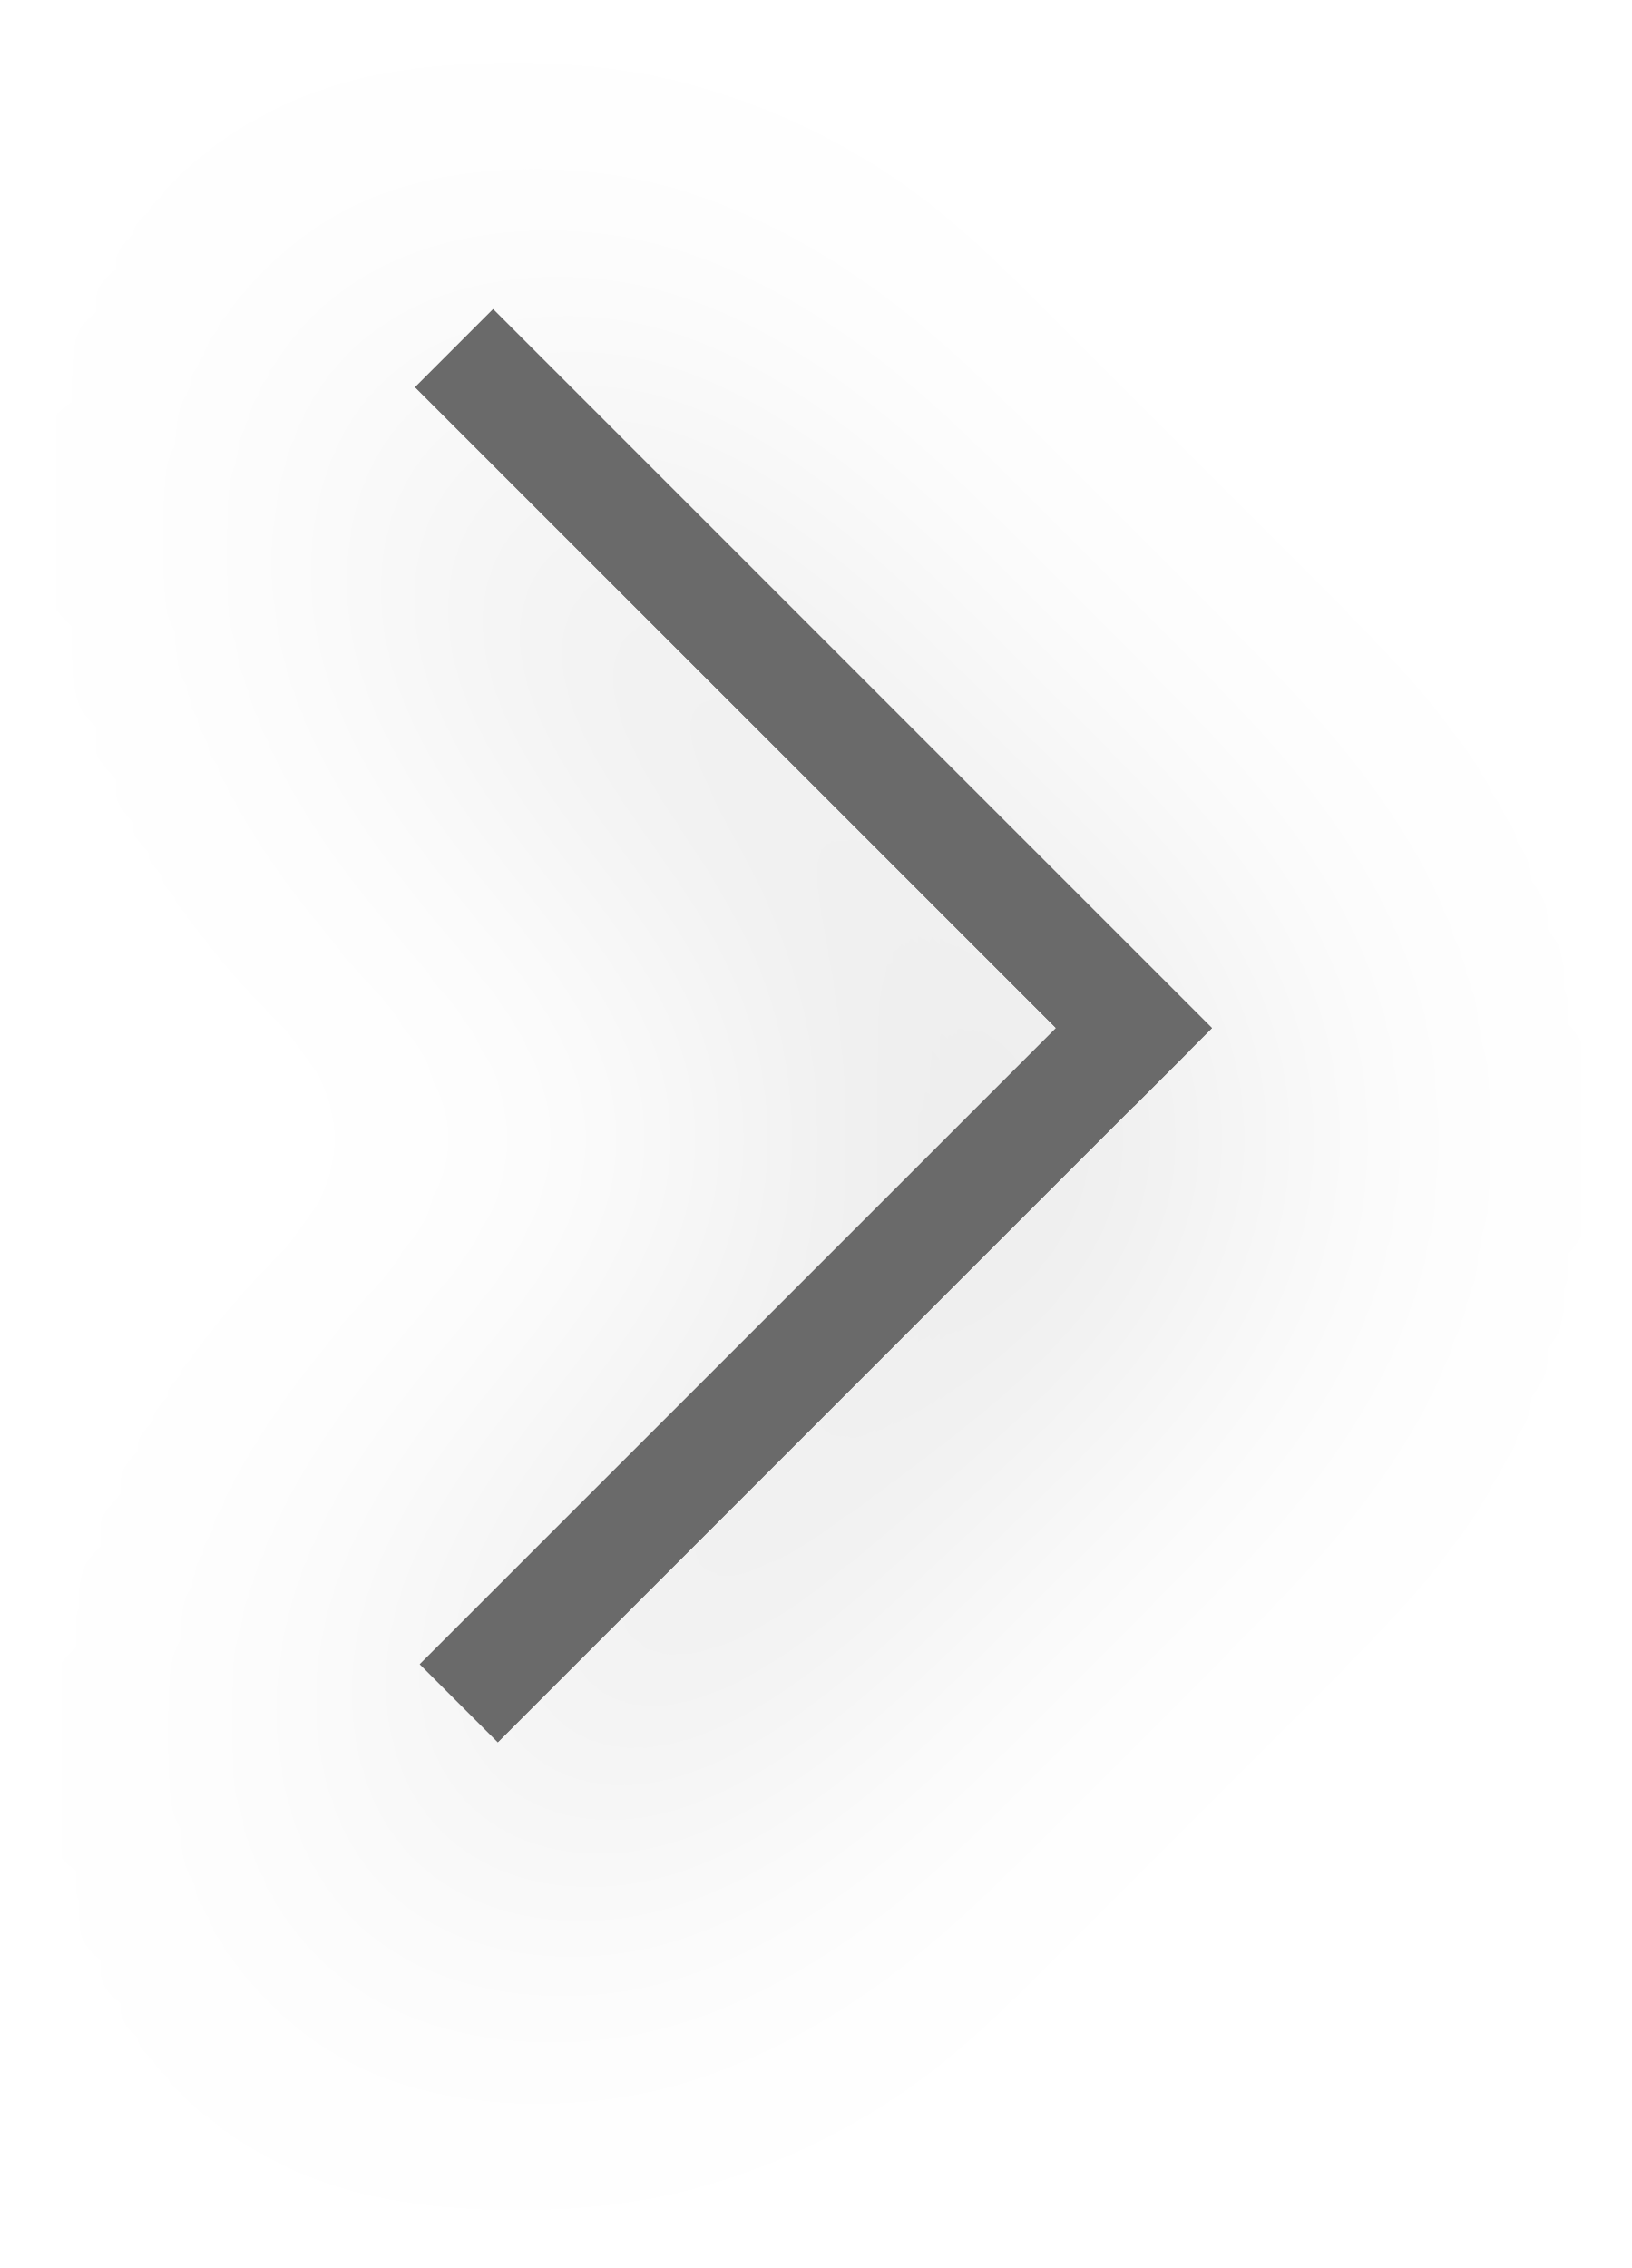
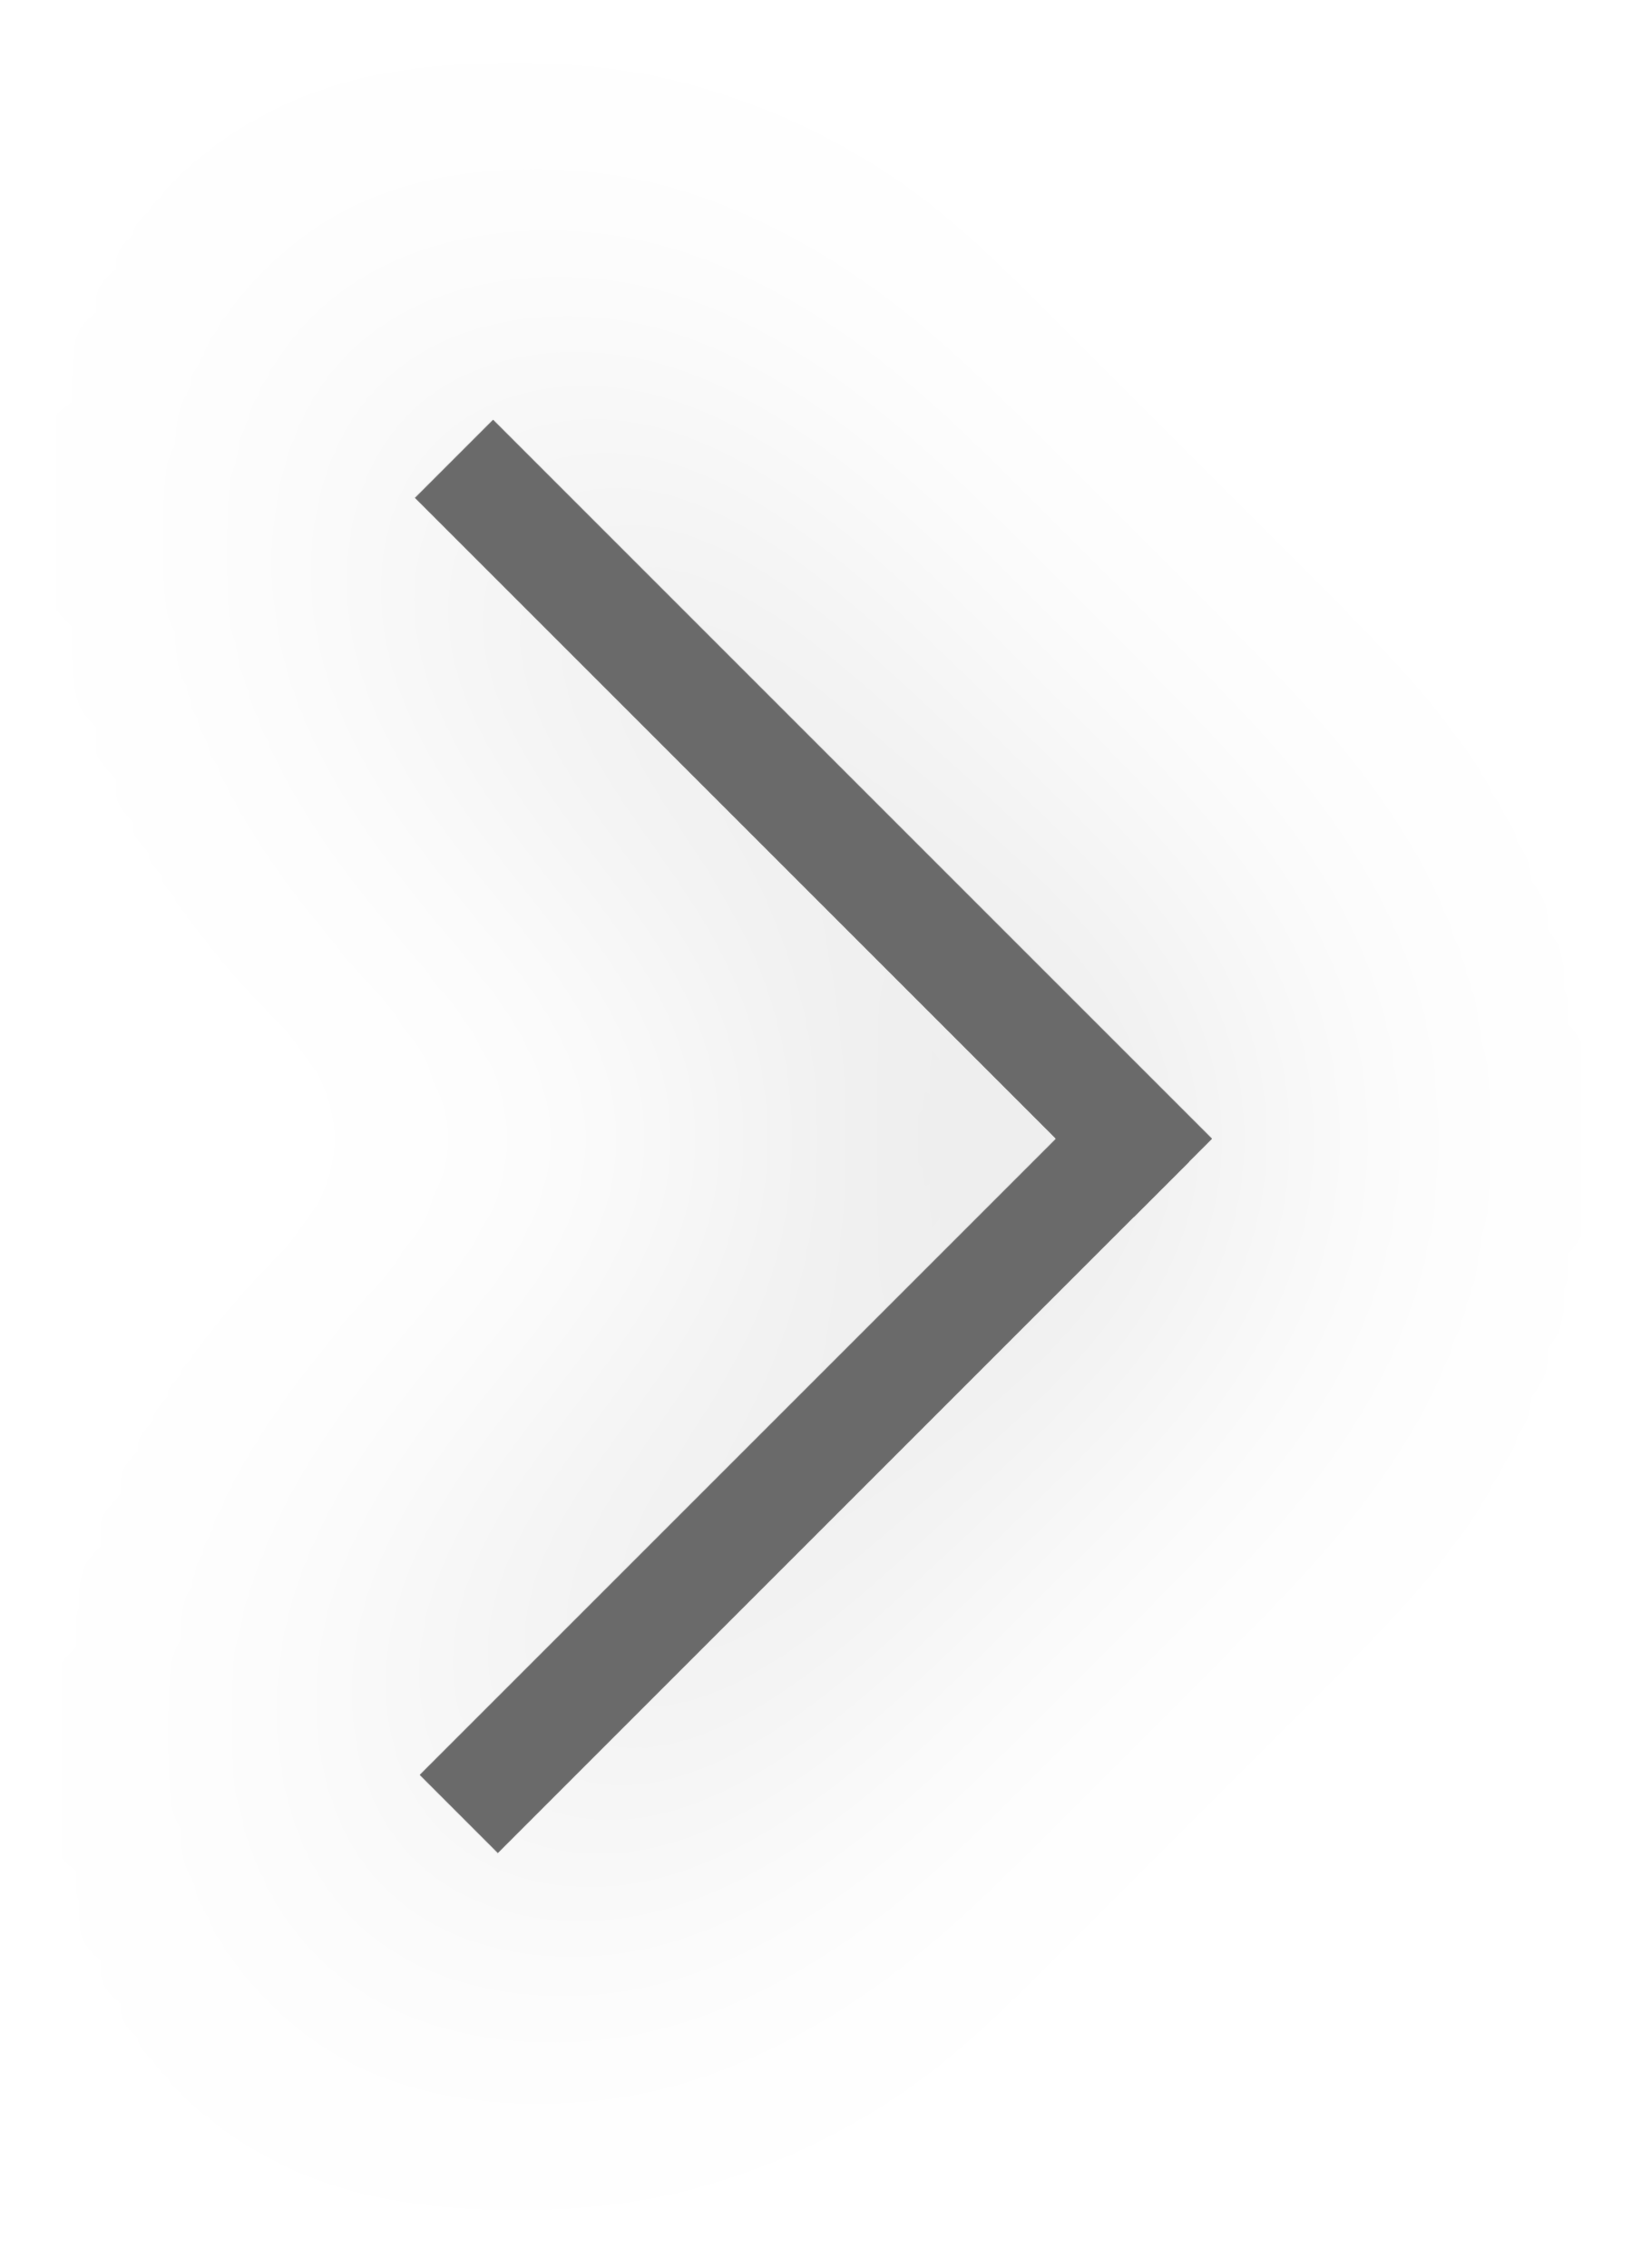
<svg xmlns="http://www.w3.org/2000/svg" width="59" height="82" viewBox="0 0 59 82" fill="none">
-   <g id="Group 1171275799" filter="url(#filter0_d_19_183)">
-     <line id="Line 1" x1="16.414" y1="12.586" x2="42.414" y2="38.586" stroke="#6A6A6A" stroke-width="4" />
-     <line id="Line 2" x1="16.586" y1="61.586" x2="41.586" y2="36.586" stroke="#6A6A6A" stroke-width="4" />
+   <g filter="url(#filter0_d_272_28)">
+     <line x1="16.414" y1="16.586" x2="42.414" y2="42.586" stroke="#6A6A6A" stroke-width="4" />
+     <line x1="16.586" y1="65.586" x2="41.586" y2="40.586" stroke="#6A6A6A" stroke-width="4" />
  </g>
  <defs>
-     <filter id="filter0_d_19_183" x="0" y="0.172" width="58.828" height="81.828" filterUnits="userSpaceOnUse" color-interpolation-filters="sRGB">
+     <filter id="filter0_d_272_28" x="0" y="0.172" width="58.829" height="81.828" filterUnits="userSpaceOnUse" color-interpolation-filters="sRGB">
      <feFlood flood-opacity="0" result="BackgroundImageFix" />
      <feColorMatrix in="SourceAlpha" type="matrix" values="0 0 0 0 0 0 0 0 0 0 0 0 0 0 0 0 0 0 127 0" result="hardAlpha" />
-       <feOffset dy="4" />
+       <feOffset />
      <feGaussianBlur stdDeviation="7.5" />
      <feComposite in2="hardAlpha" operator="out" />
      <feColorMatrix type="matrix" values="0 0 0 0 0 0 0 0 0 0 0 0 0 0 0 0 0 0 0.25 0" />
-       <feBlend mode="normal" in2="BackgroundImageFix" result="effect1_dropShadow_19_183" />
-       <feBlend mode="normal" in="SourceGraphic" in2="effect1_dropShadow_19_183" result="shape" />
+       <feBlend mode="normal" in2="BackgroundImageFix" result="effect1_dropShadow_272_28" />
+       <feBlend mode="normal" in="SourceGraphic" in2="effect1_dropShadow_272_28" result="shape" />
    </filter>
  </defs>
</svg>
